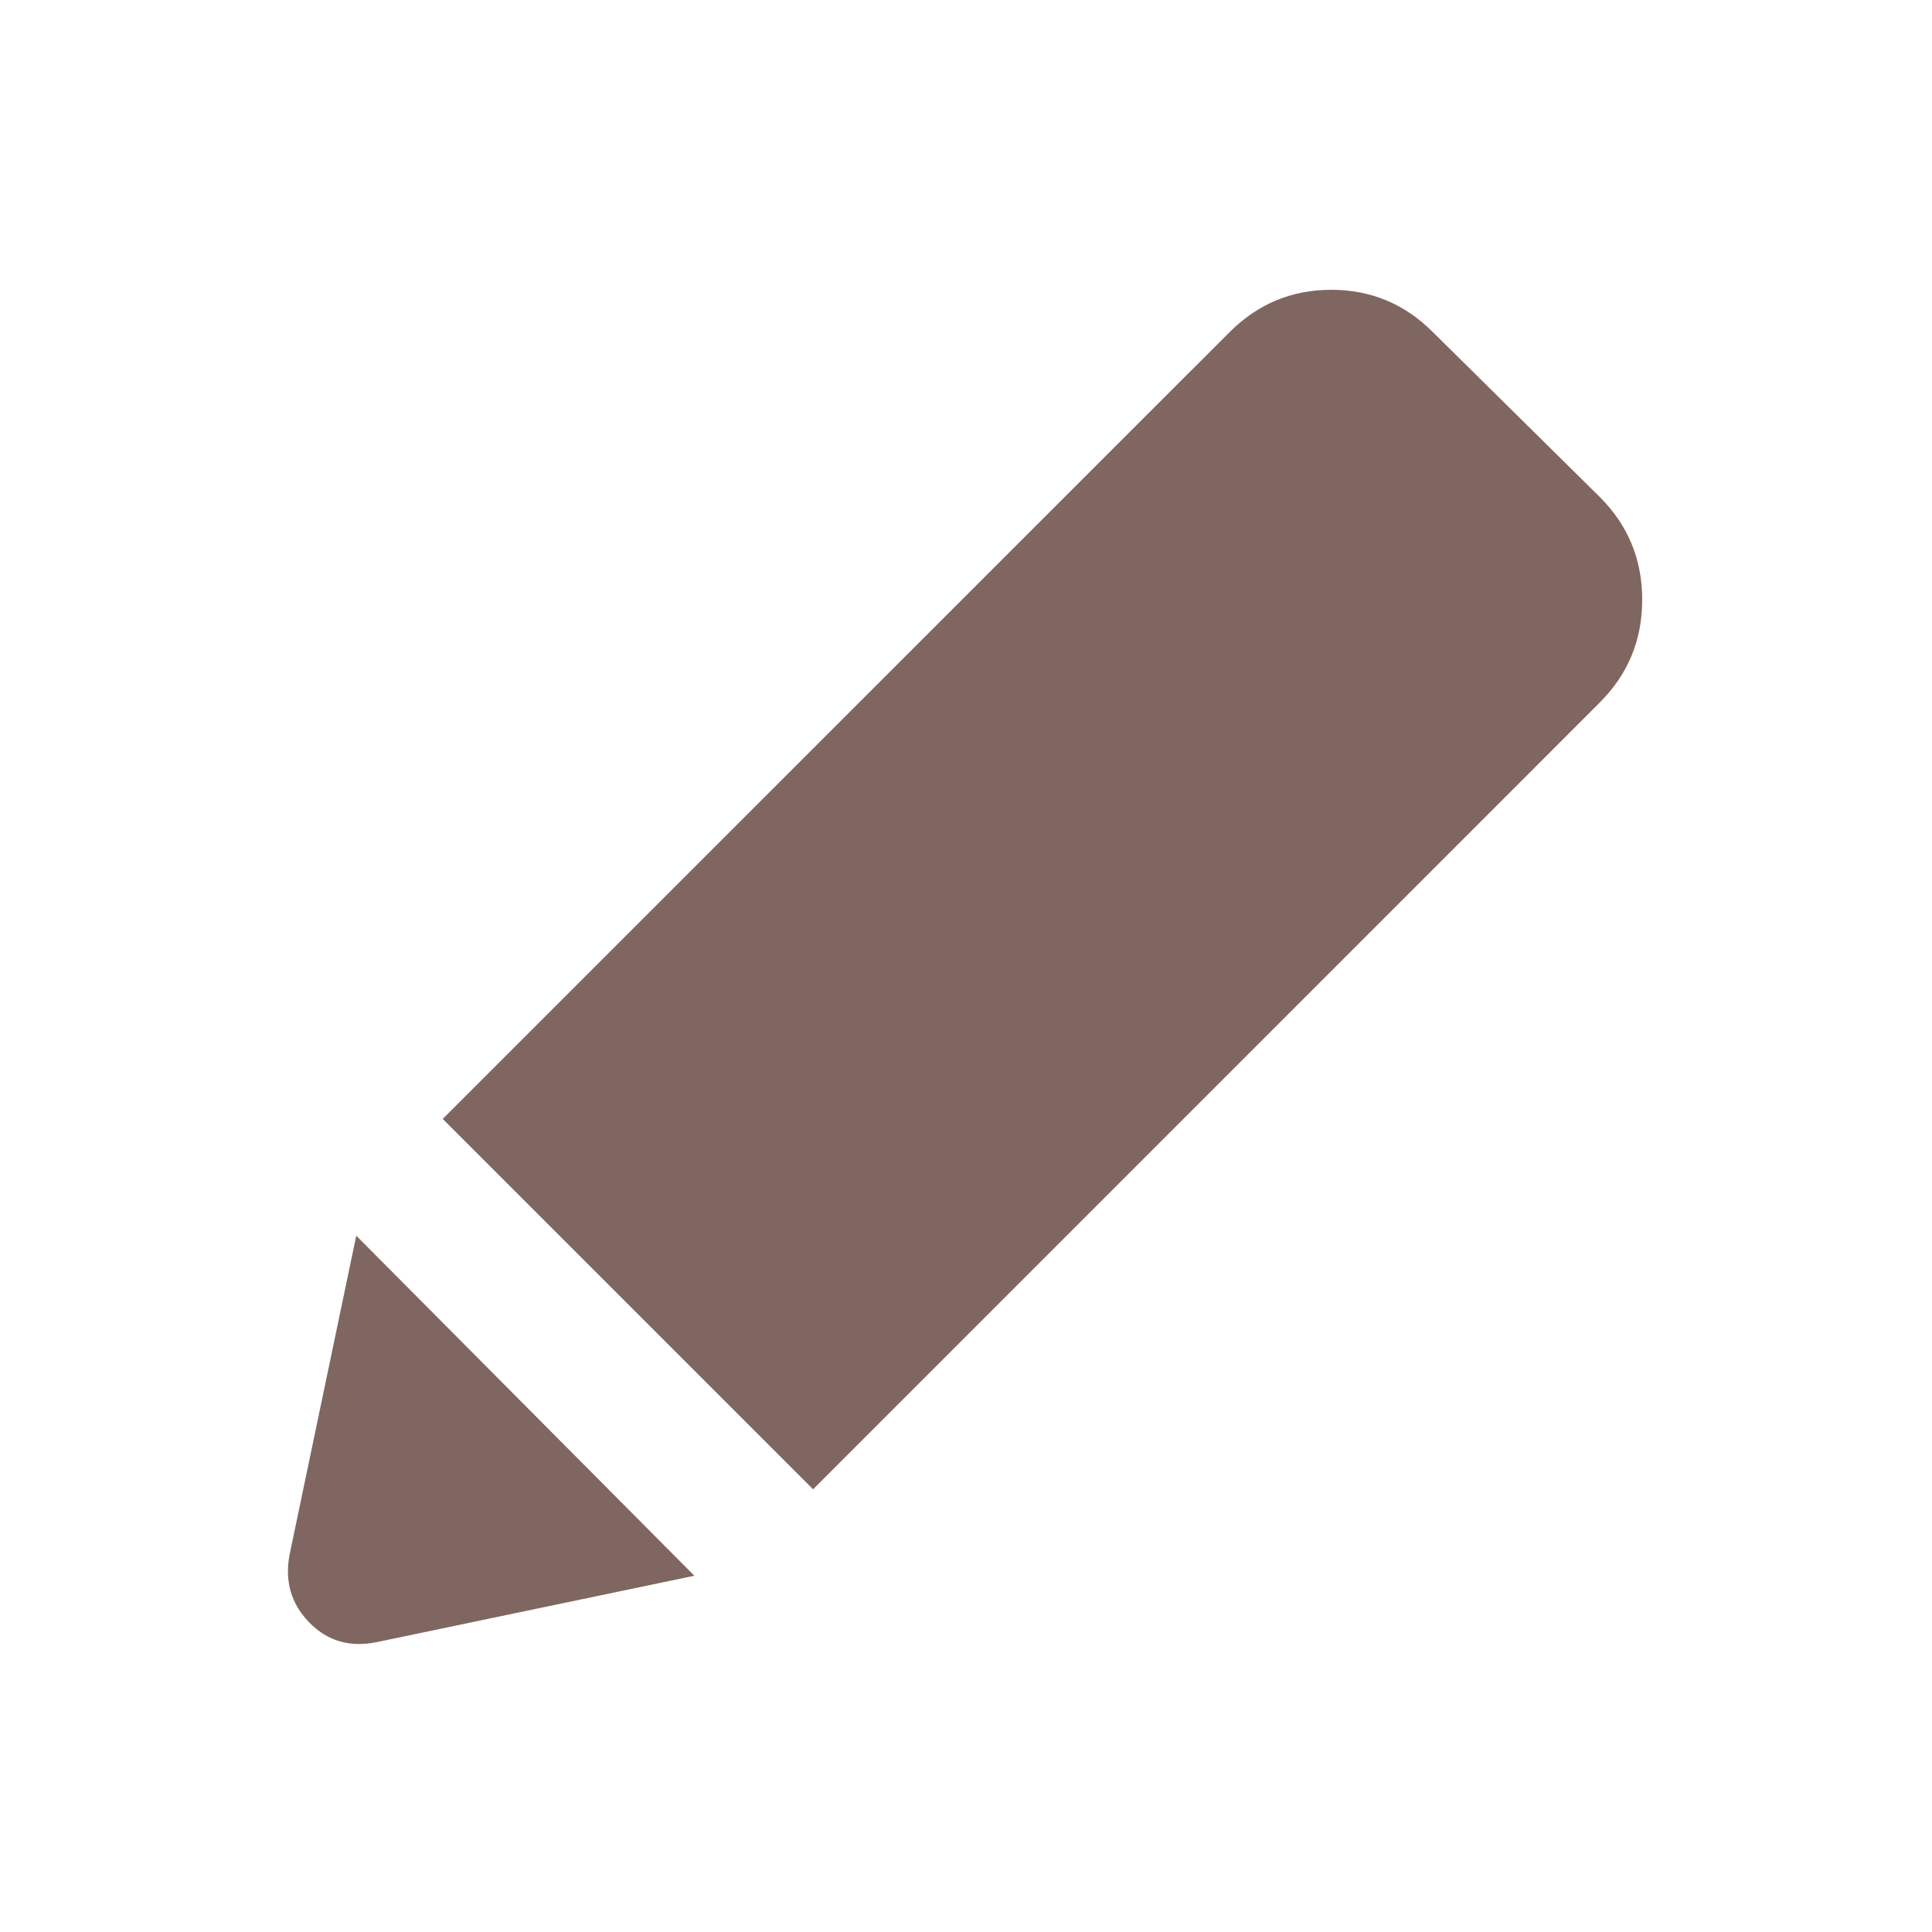
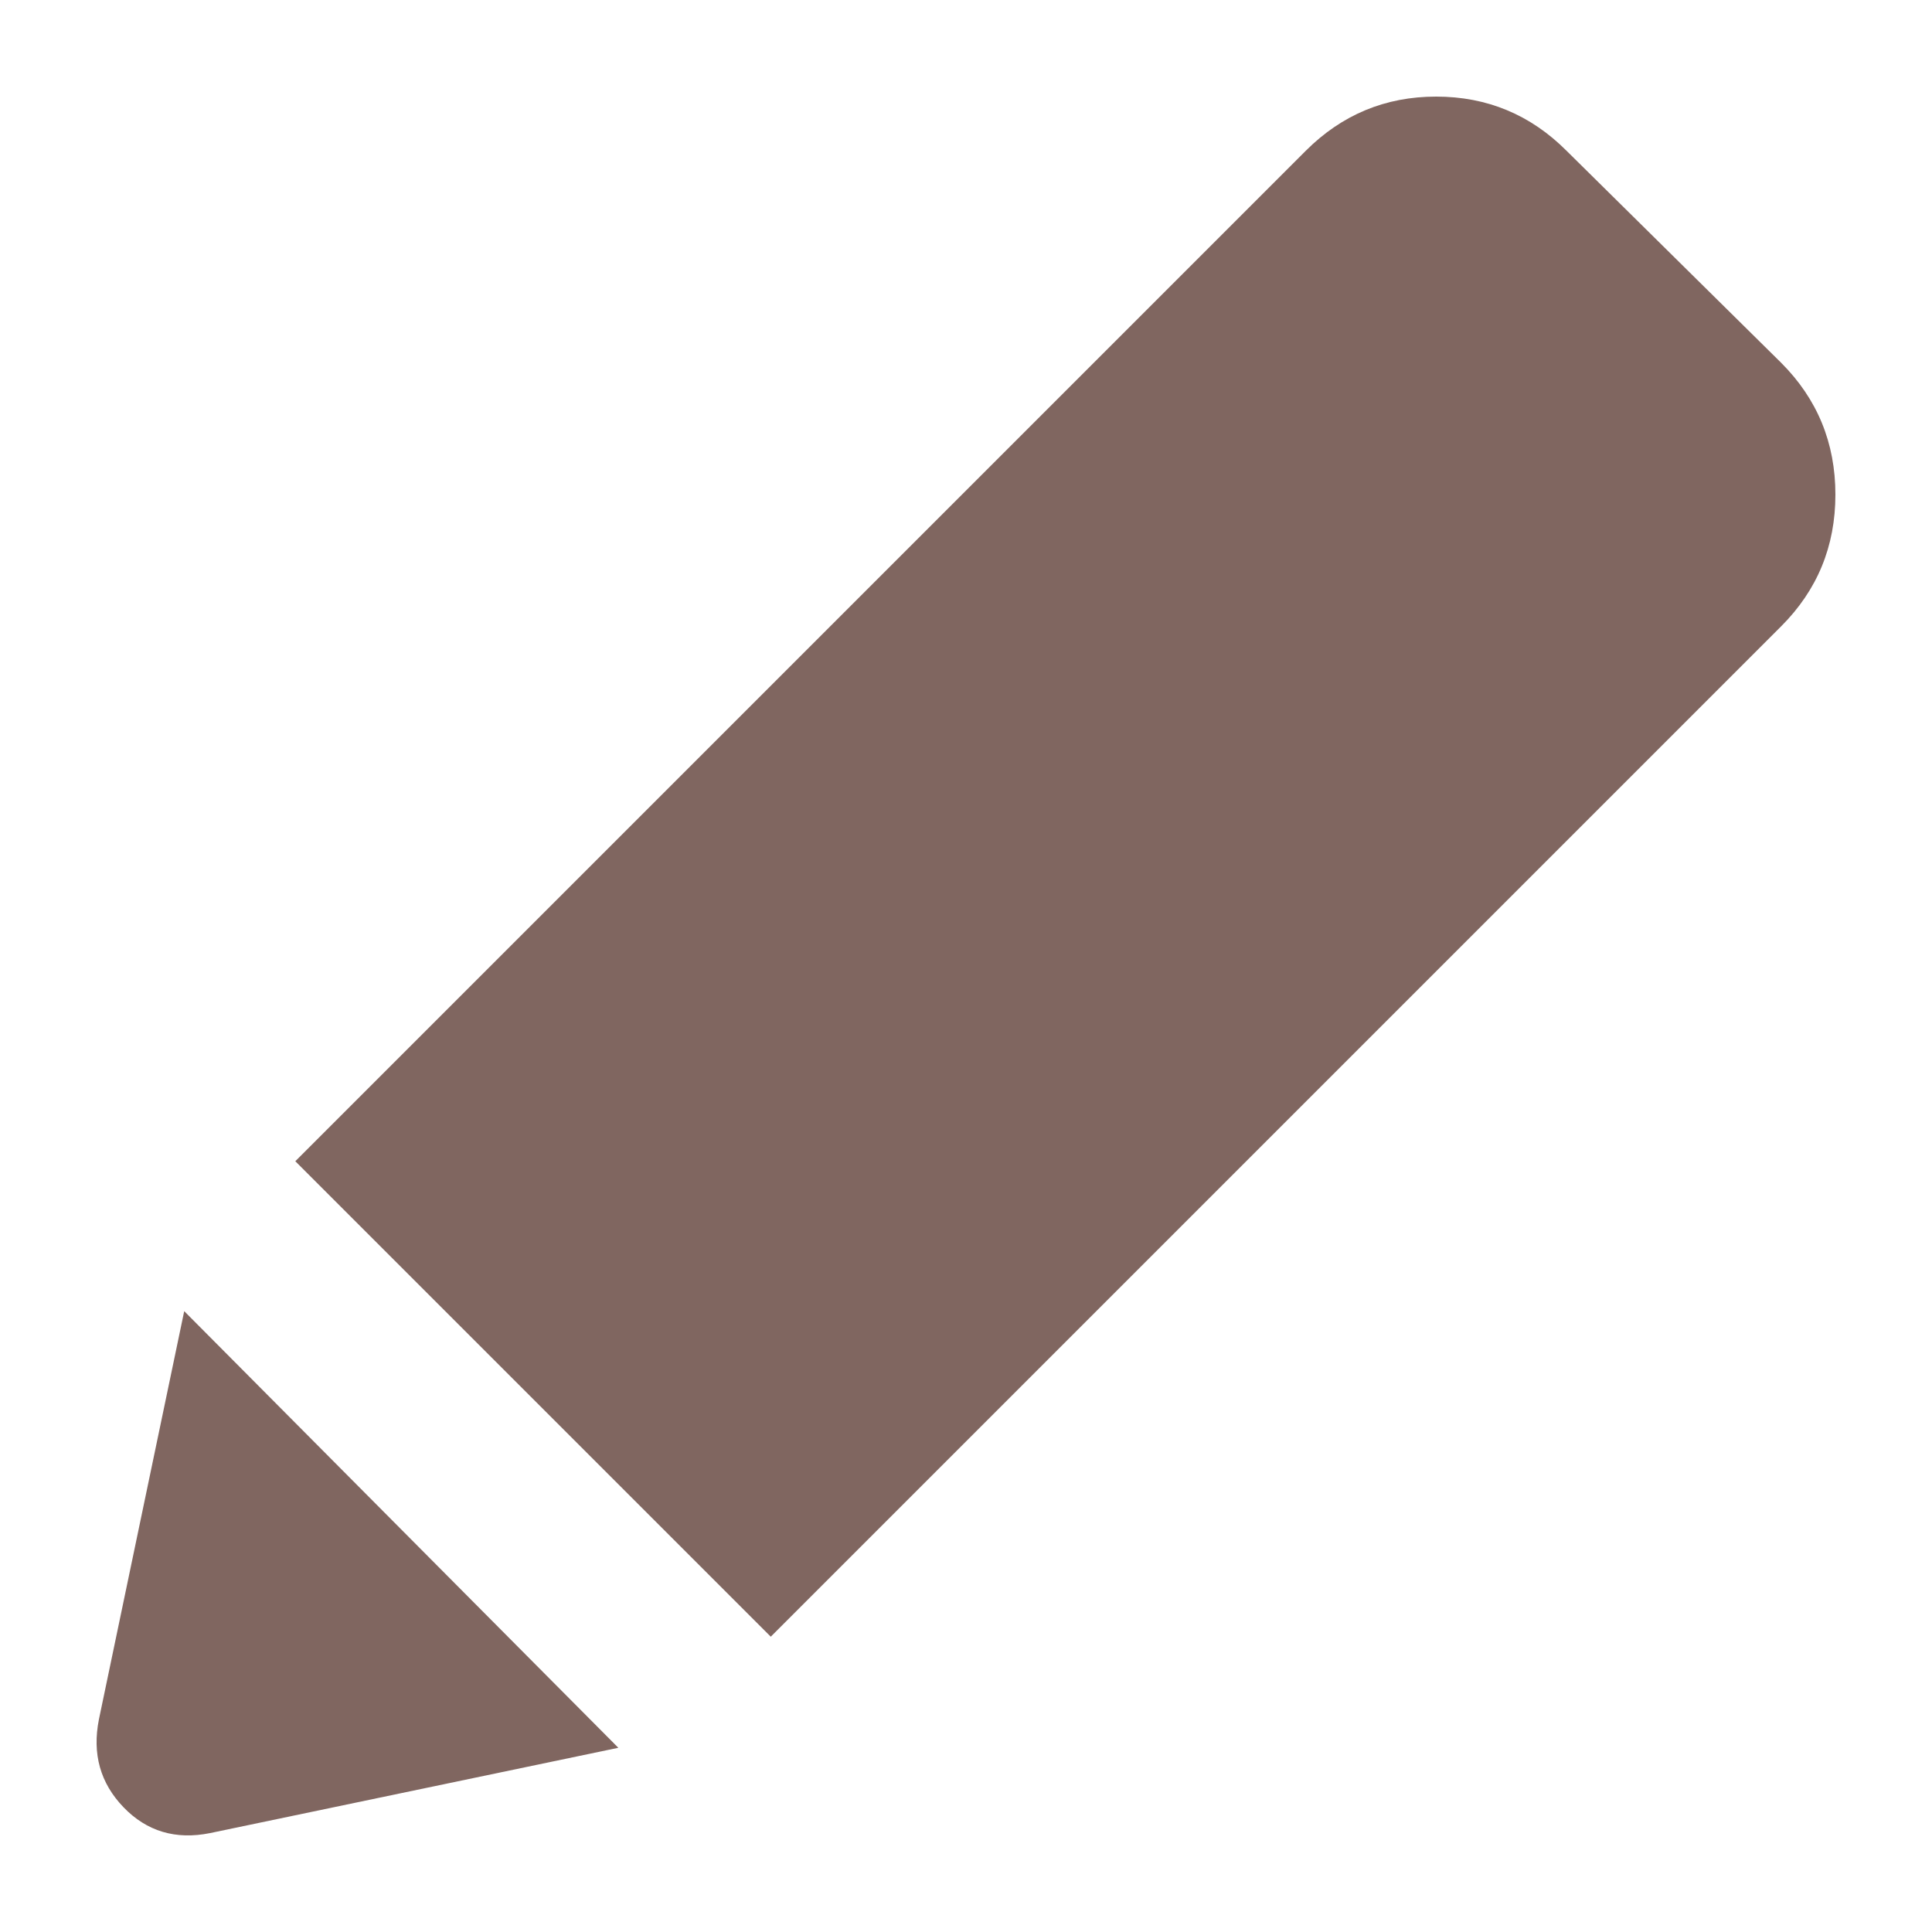
<svg xmlns="http://www.w3.org/2000/svg" width="20" height="20" viewBox="0 0 20 20" fill="none">
-   <mask id="mask0_227_66" style="mask-type:alpha" maskUnits="userSpaceOnUse" x="0" y="0" width="20" height="20">
+   <mask id="mask0_267_124" style="mask-type:alpha" maskUnits="userSpaceOnUse" x="0" y="0" width="20" height="20">
    <rect width="20" height="20" fill="#D9D9D9" />
  </mask>
-   <g mask="url(#mask0_227_66)">
-     <path d="M3.896 17C3.618 17.056 3.385 16.986 3.198 16.792C3.01 16.597 2.944 16.361 3 16.083L3.688 12.792L7.188 16.312L3.896 17ZM8.417 15.417L4.583 11.583L12.729 3.438C13.021 3.146 13.371 3 13.781 3C14.191 3 14.542 3.146 14.833 3.438L16.562 5.146C16.854 5.438 17 5.792 17 6.208C17 6.625 16.854 6.979 16.562 7.271L8.417 15.417Z" fill="#806660" />
+   <g mask="url(#mask0_267_124)">
+     <path d="M2.175 18.976C1.818 19.048 1.519 18.958 1.279 18.709C1.038 18.459 0.953 18.156 1.024 17.799L1.907 13.573L6.401 18.093L2.175 18.976ZM7.979 16.943L3.057 12.021L13.516 1.562C13.891 1.187 14.341 1 14.867 1C15.393 1 15.844 1.187 16.218 1.562L18.438 3.755C18.813 4.13 19 4.585 19 5.12C19 5.655 18.813 6.109 18.438 6.484L7.979 16.943Z" fill="#806660" />
  </g>
</svg>
